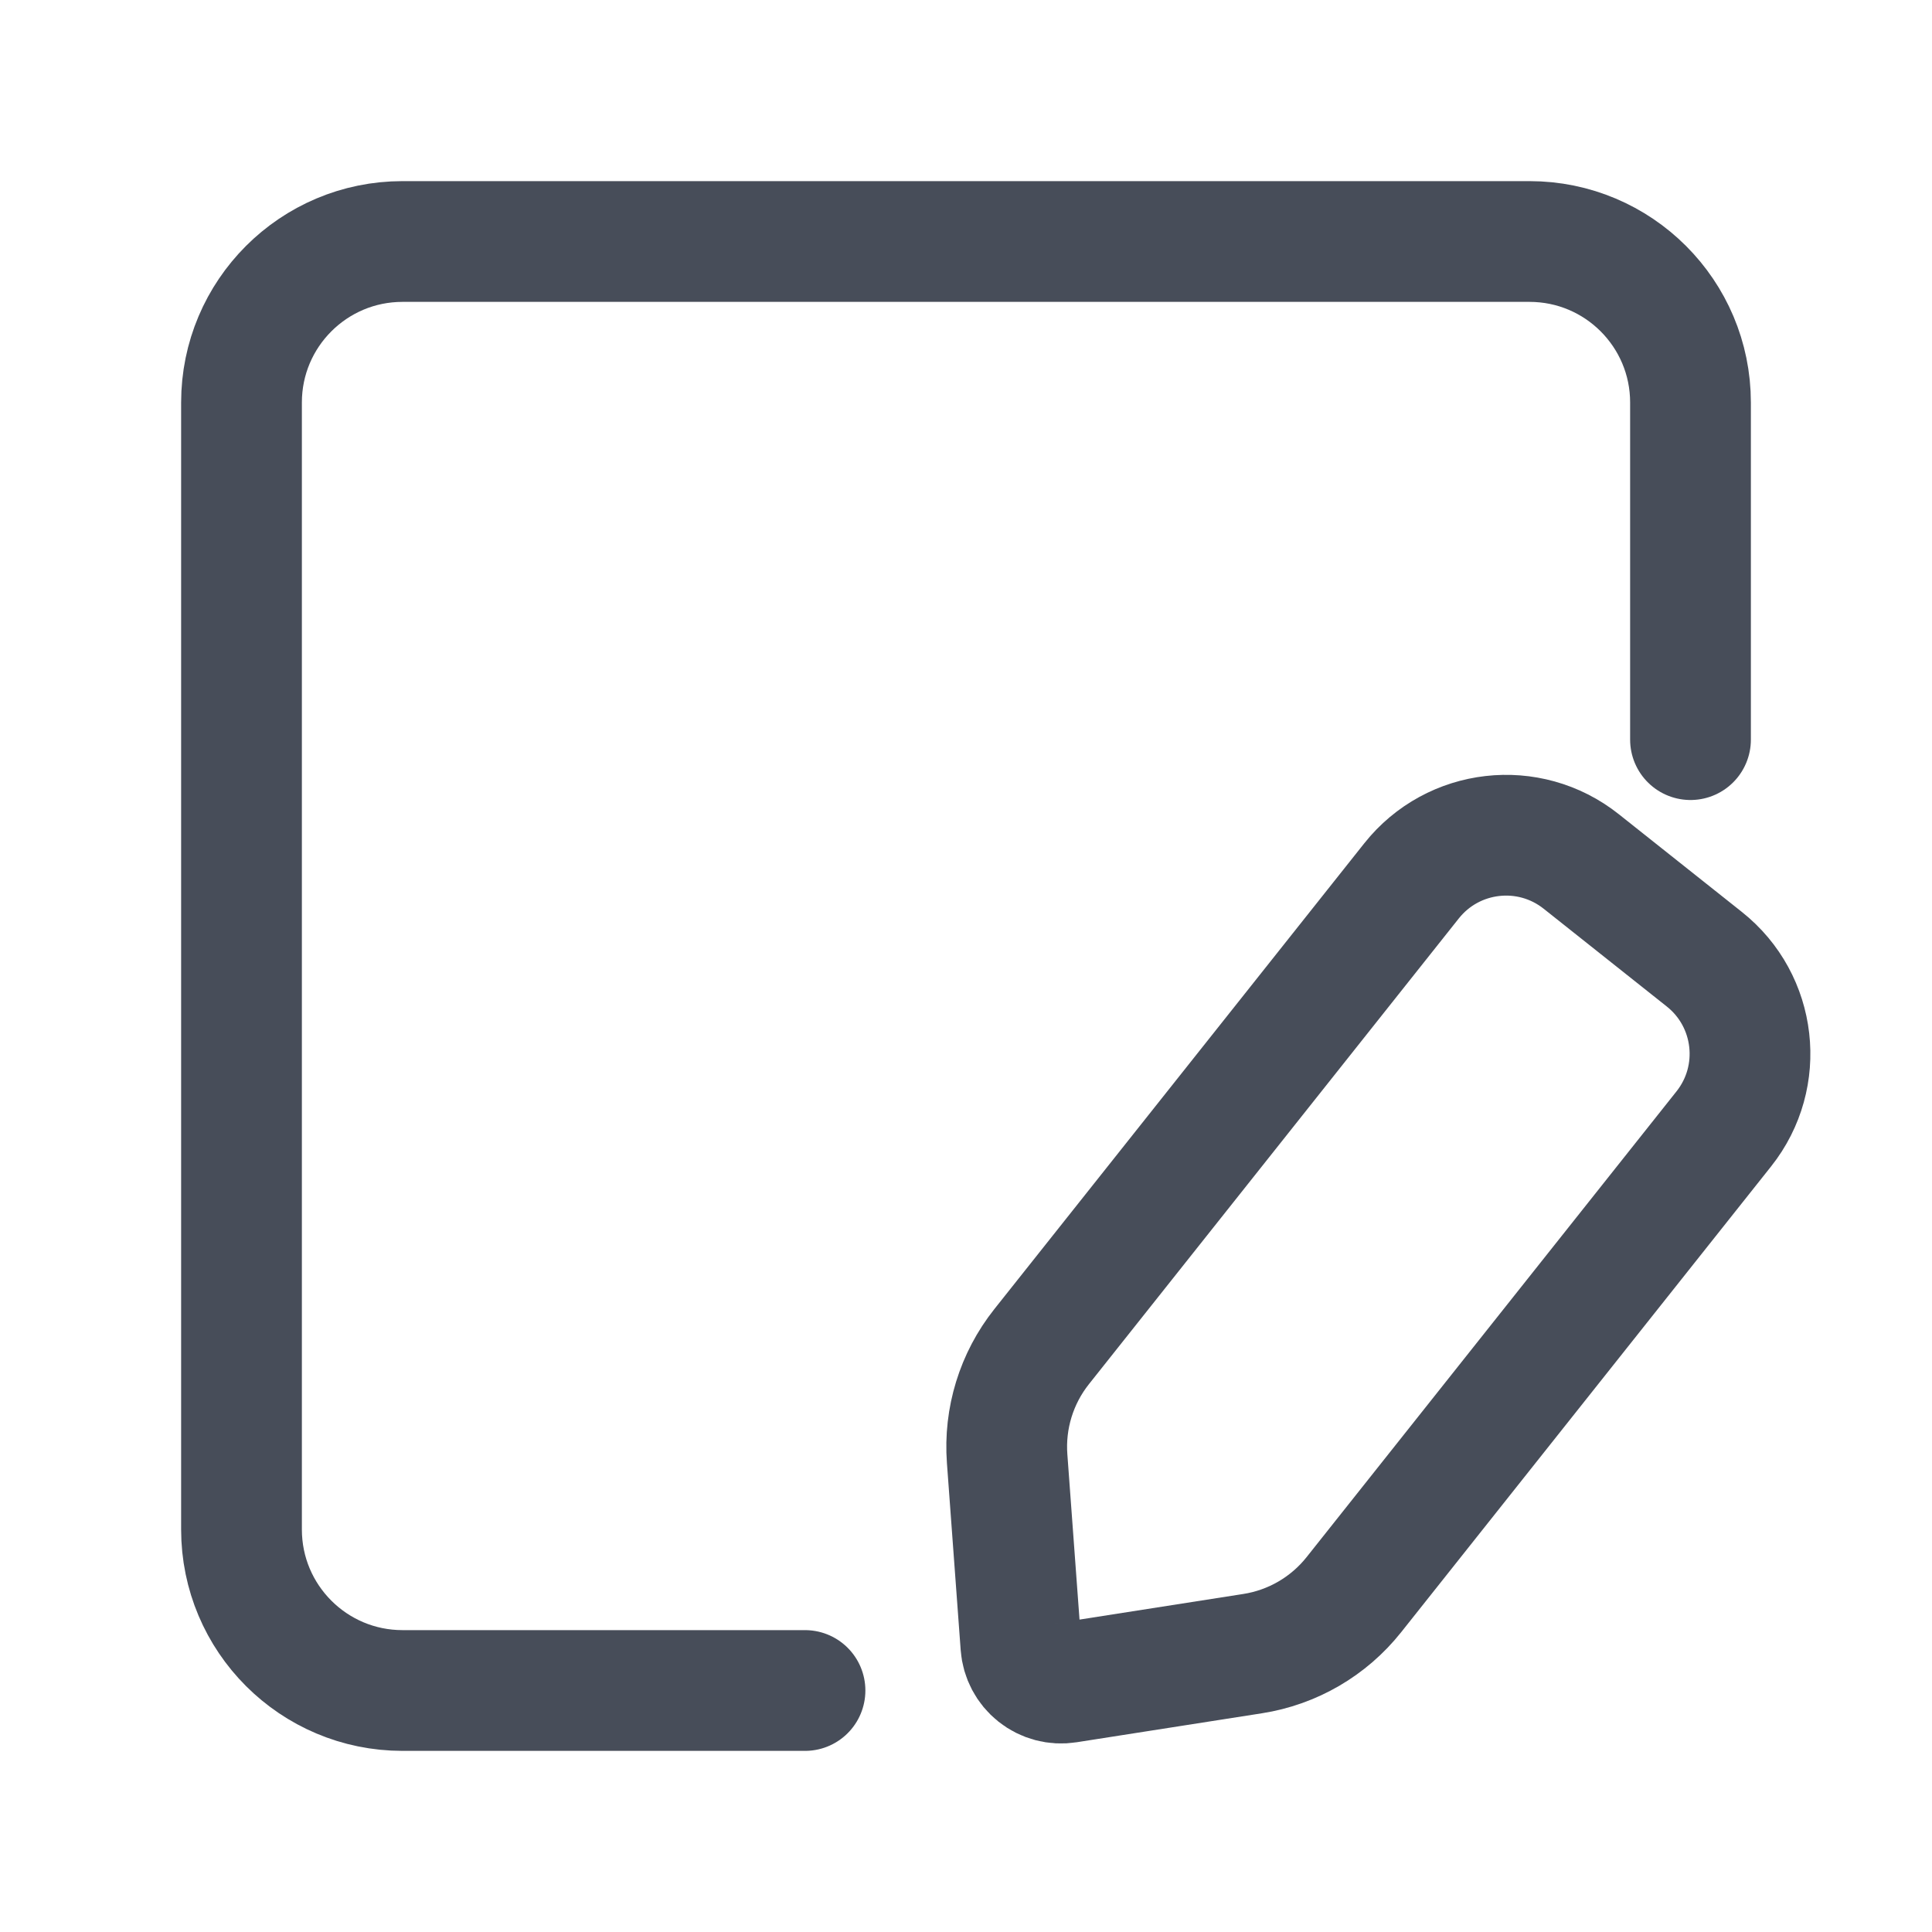
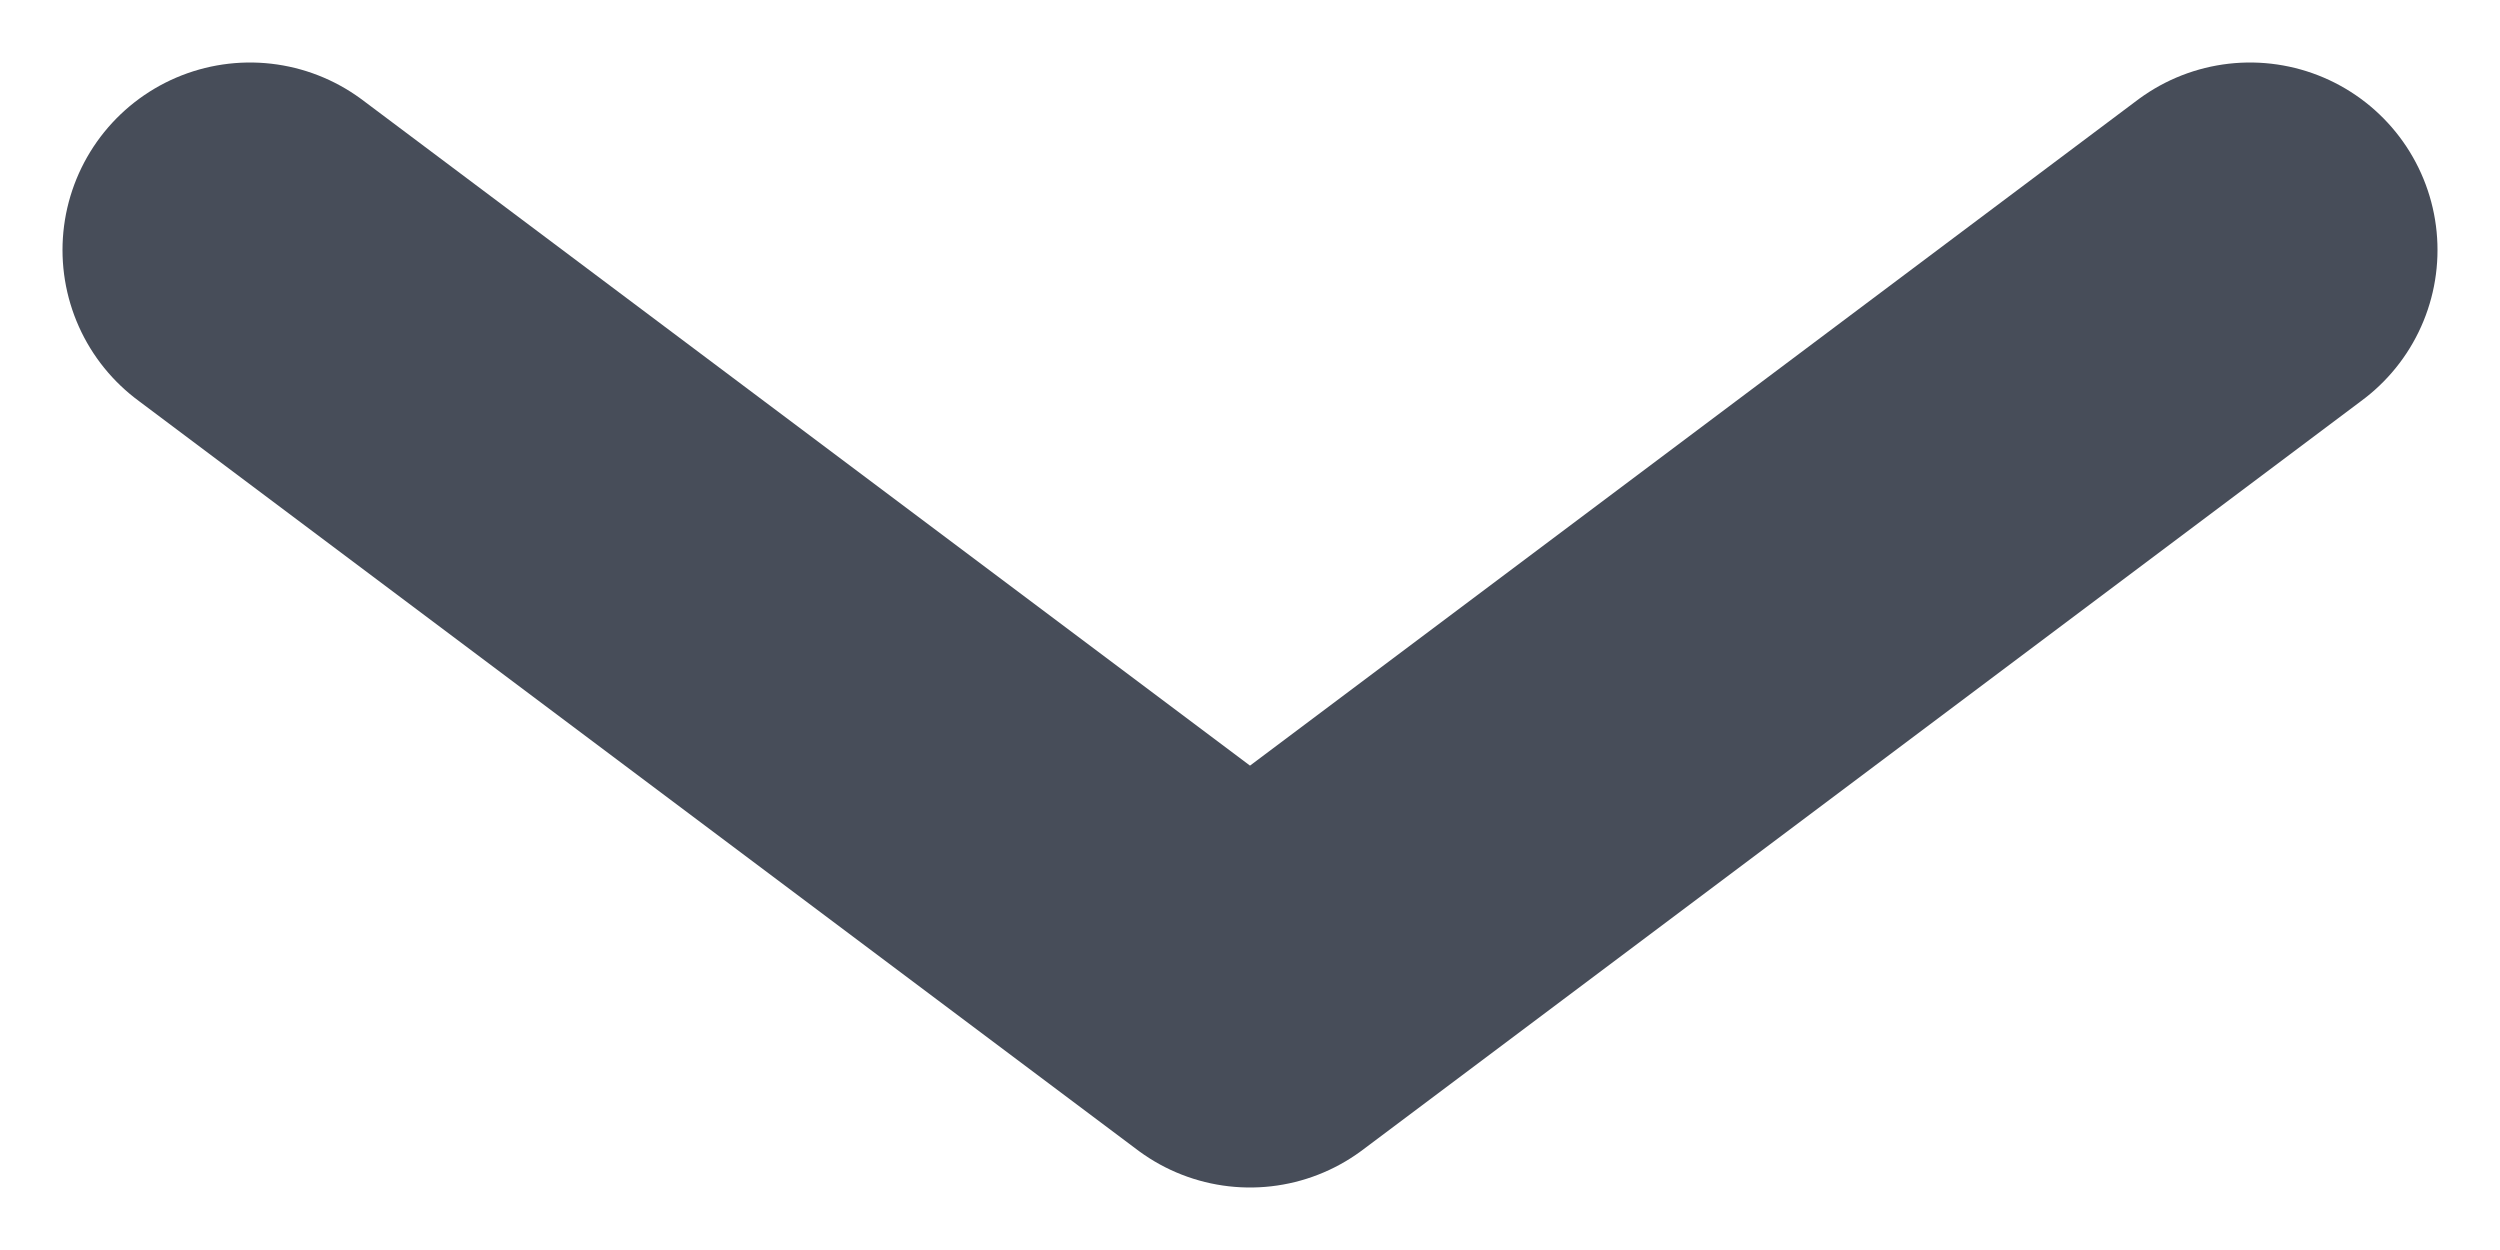
- <svg xmlns="http://www.w3.org/2000/svg" width="24" height="24" viewBox="0 0 24 24" fill="none">
-   <path d="M10 21H5a2 2 0 0 1-2-2V5a2 2 0 0 1 2-2h14a2 2 0 0 1 2 2v4.188" stroke="#474D59" stroke-width="1.5" stroke-linecap="round" />
-   <path d="M17.535 10.942a1.5 1.5 0 0 1 2.107-.241l1.53 1.215a1.5 1.5 0 0 1 .242 2.107l-4.596 5.787a2 2 0 0 1-1.258.732l-2.302.36a.5.5 0 0 1-.576-.458l-.171-2.324a2 2 0 0 1 .428-1.391l4.596-5.787Z" stroke="#474D59" stroke-width="1.5" stroke-linecap="round" />
+ <svg xmlns="http://www.w3.org/2000/svg" width="10" height="5" viewBox="0 0 10 5" fill="none">
+   <path d="m1 1 4 3 4-3" stroke="#474D59" stroke-width="1.5" stroke-linecap="round" stroke-linejoin="round" />
</svg>
